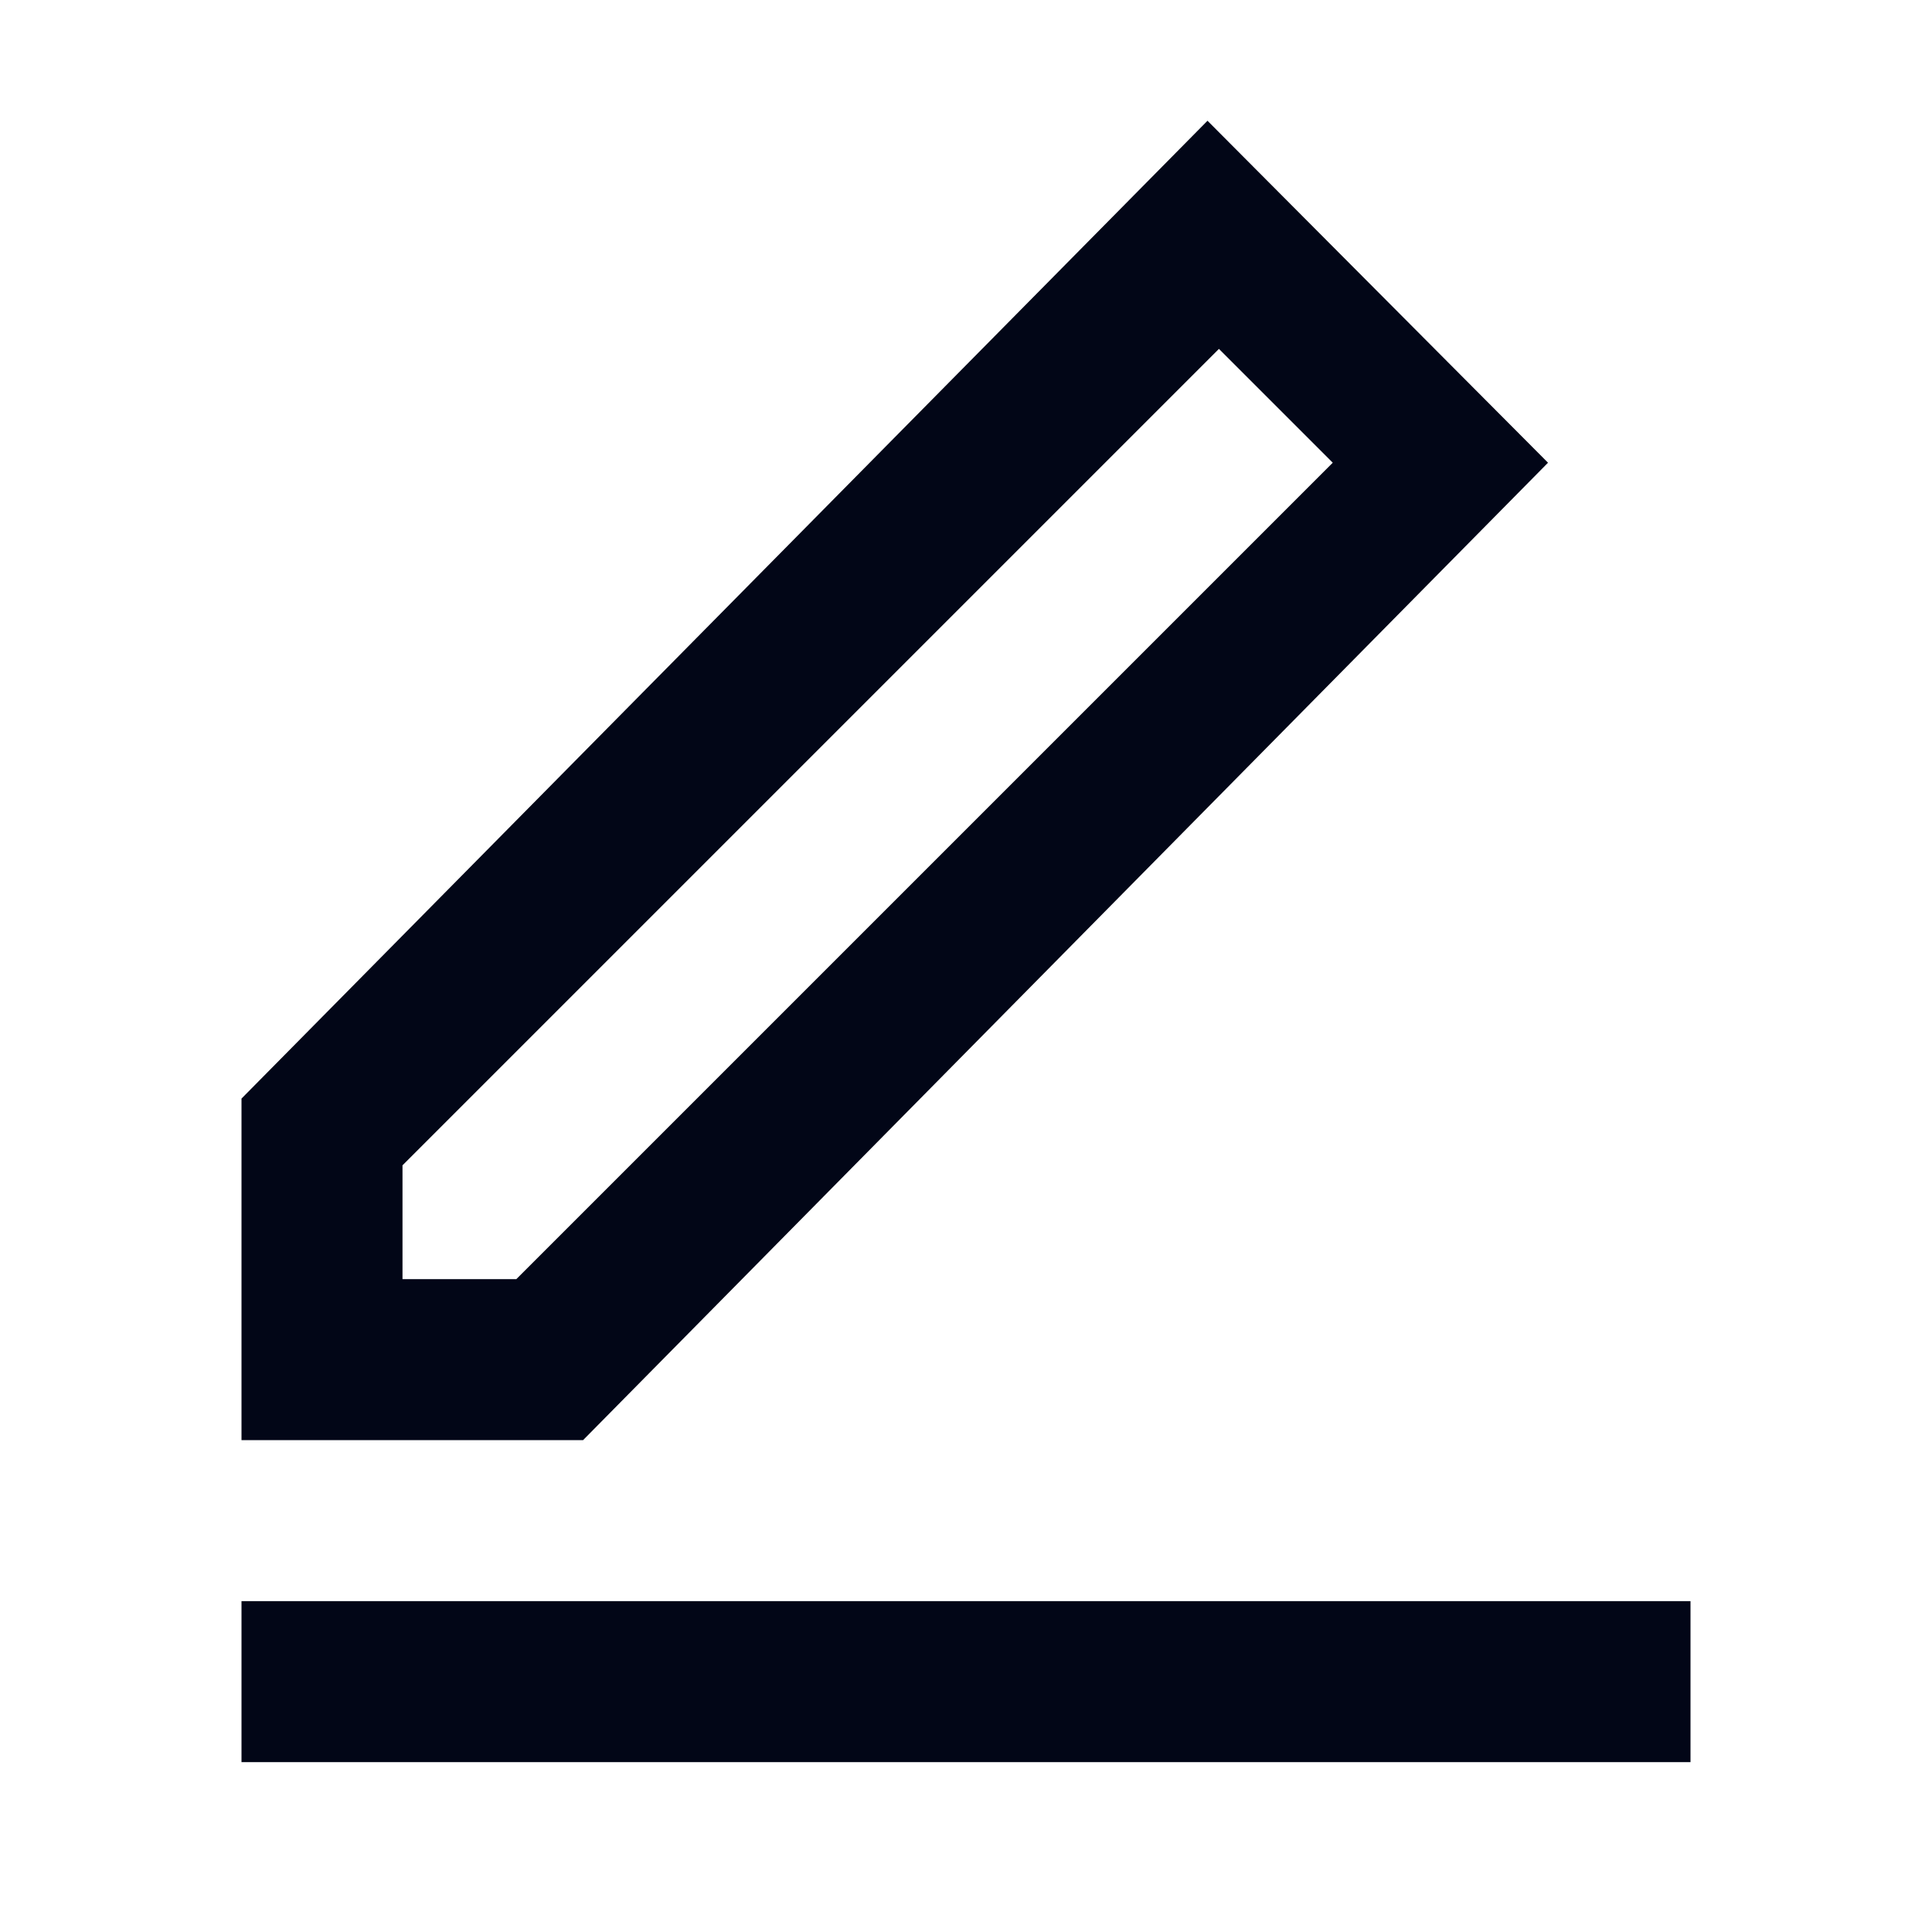
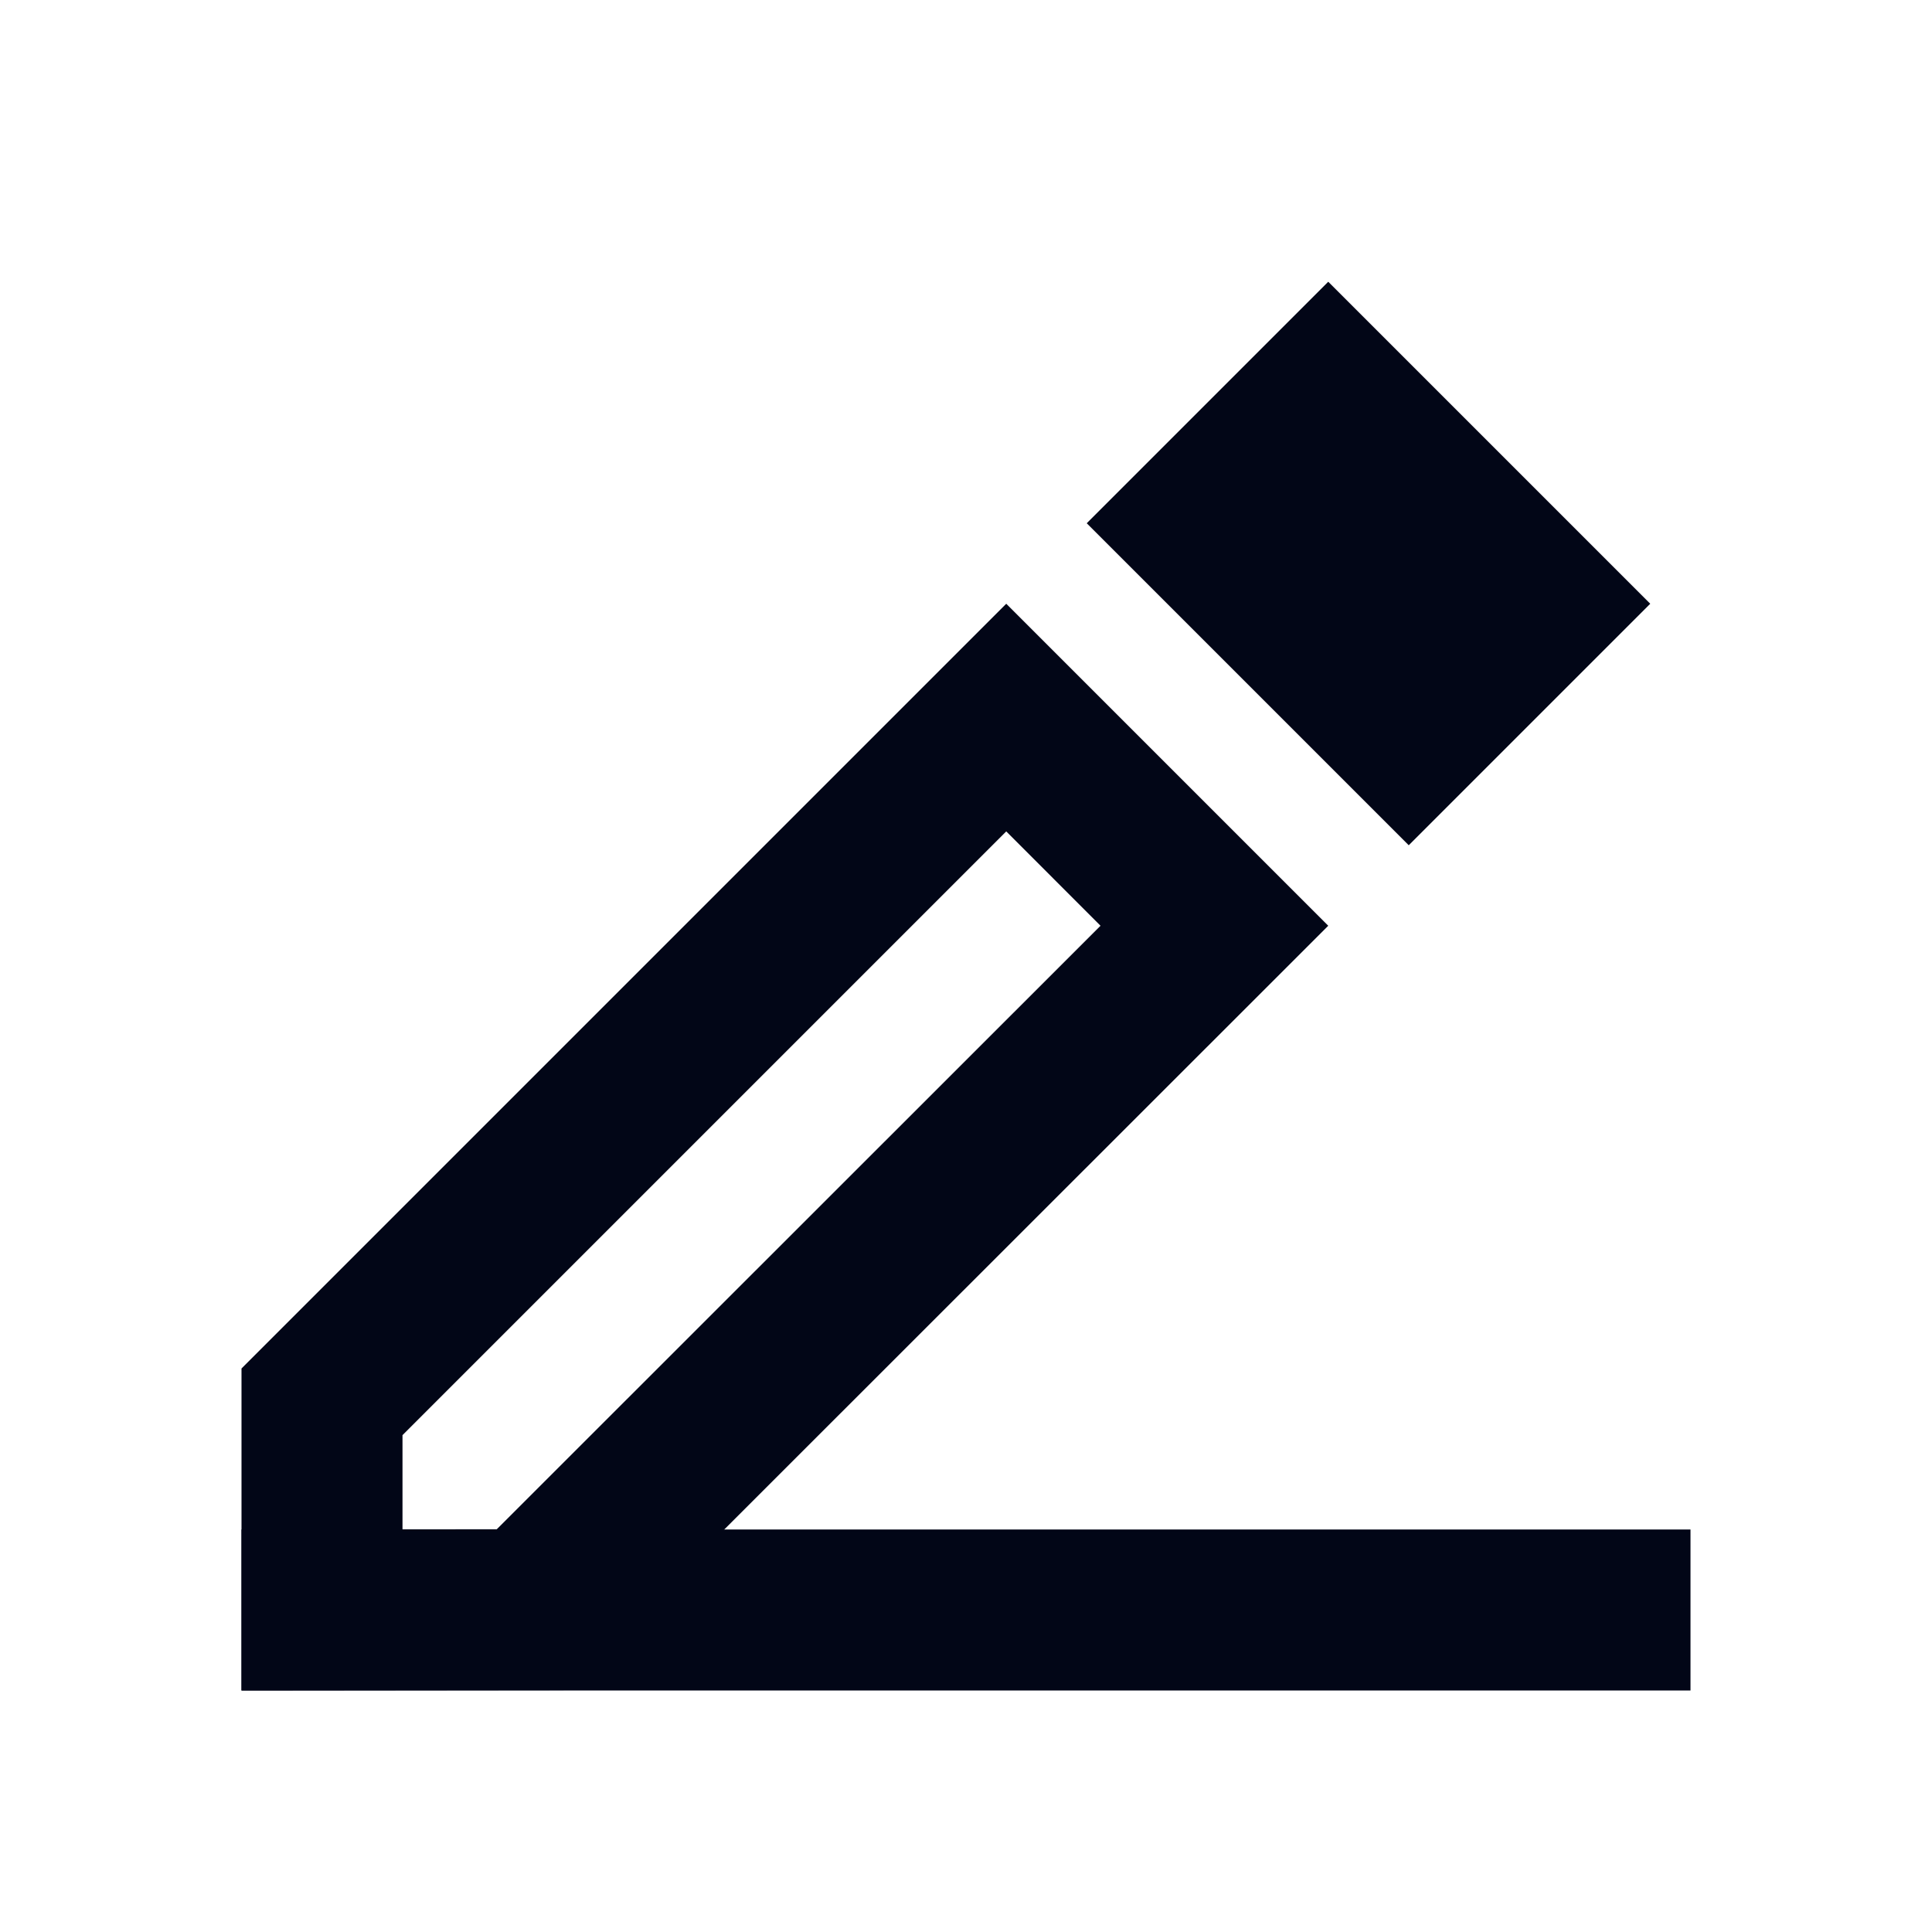
<svg xmlns="http://www.w3.org/2000/svg" width="24" height="24" viewBox="0 0 24 24" fill="none">
-   <path d="M6.414 15.89L16.556 5.748L15.142 4.334L5 14.476V15.89H6.414ZM7.243 17.89H3V13.647L15 1.5L19.23 5.748L7.243 17.89ZM3 19.89H21V21.89H3V19.89Z" fill="#020617" />
+   <path fill-rule="evenodd" clip-rule="evenodd" d="M13.5 6.5L17.5 10.5L20.5 7.5L16.5 3.5L13.5 6.5ZM7 20.996L3 21V17L12.5 7.5L16.5 11.5L7 20.996ZM13.671 11.5L6.171 18.997L5 18.998V17.828L12.5 10.328L13.671 11.5Z" fill="#020617" />
+   <path d="M3 19H21V21H3V19Z" fill="#020617" />
</svg>
